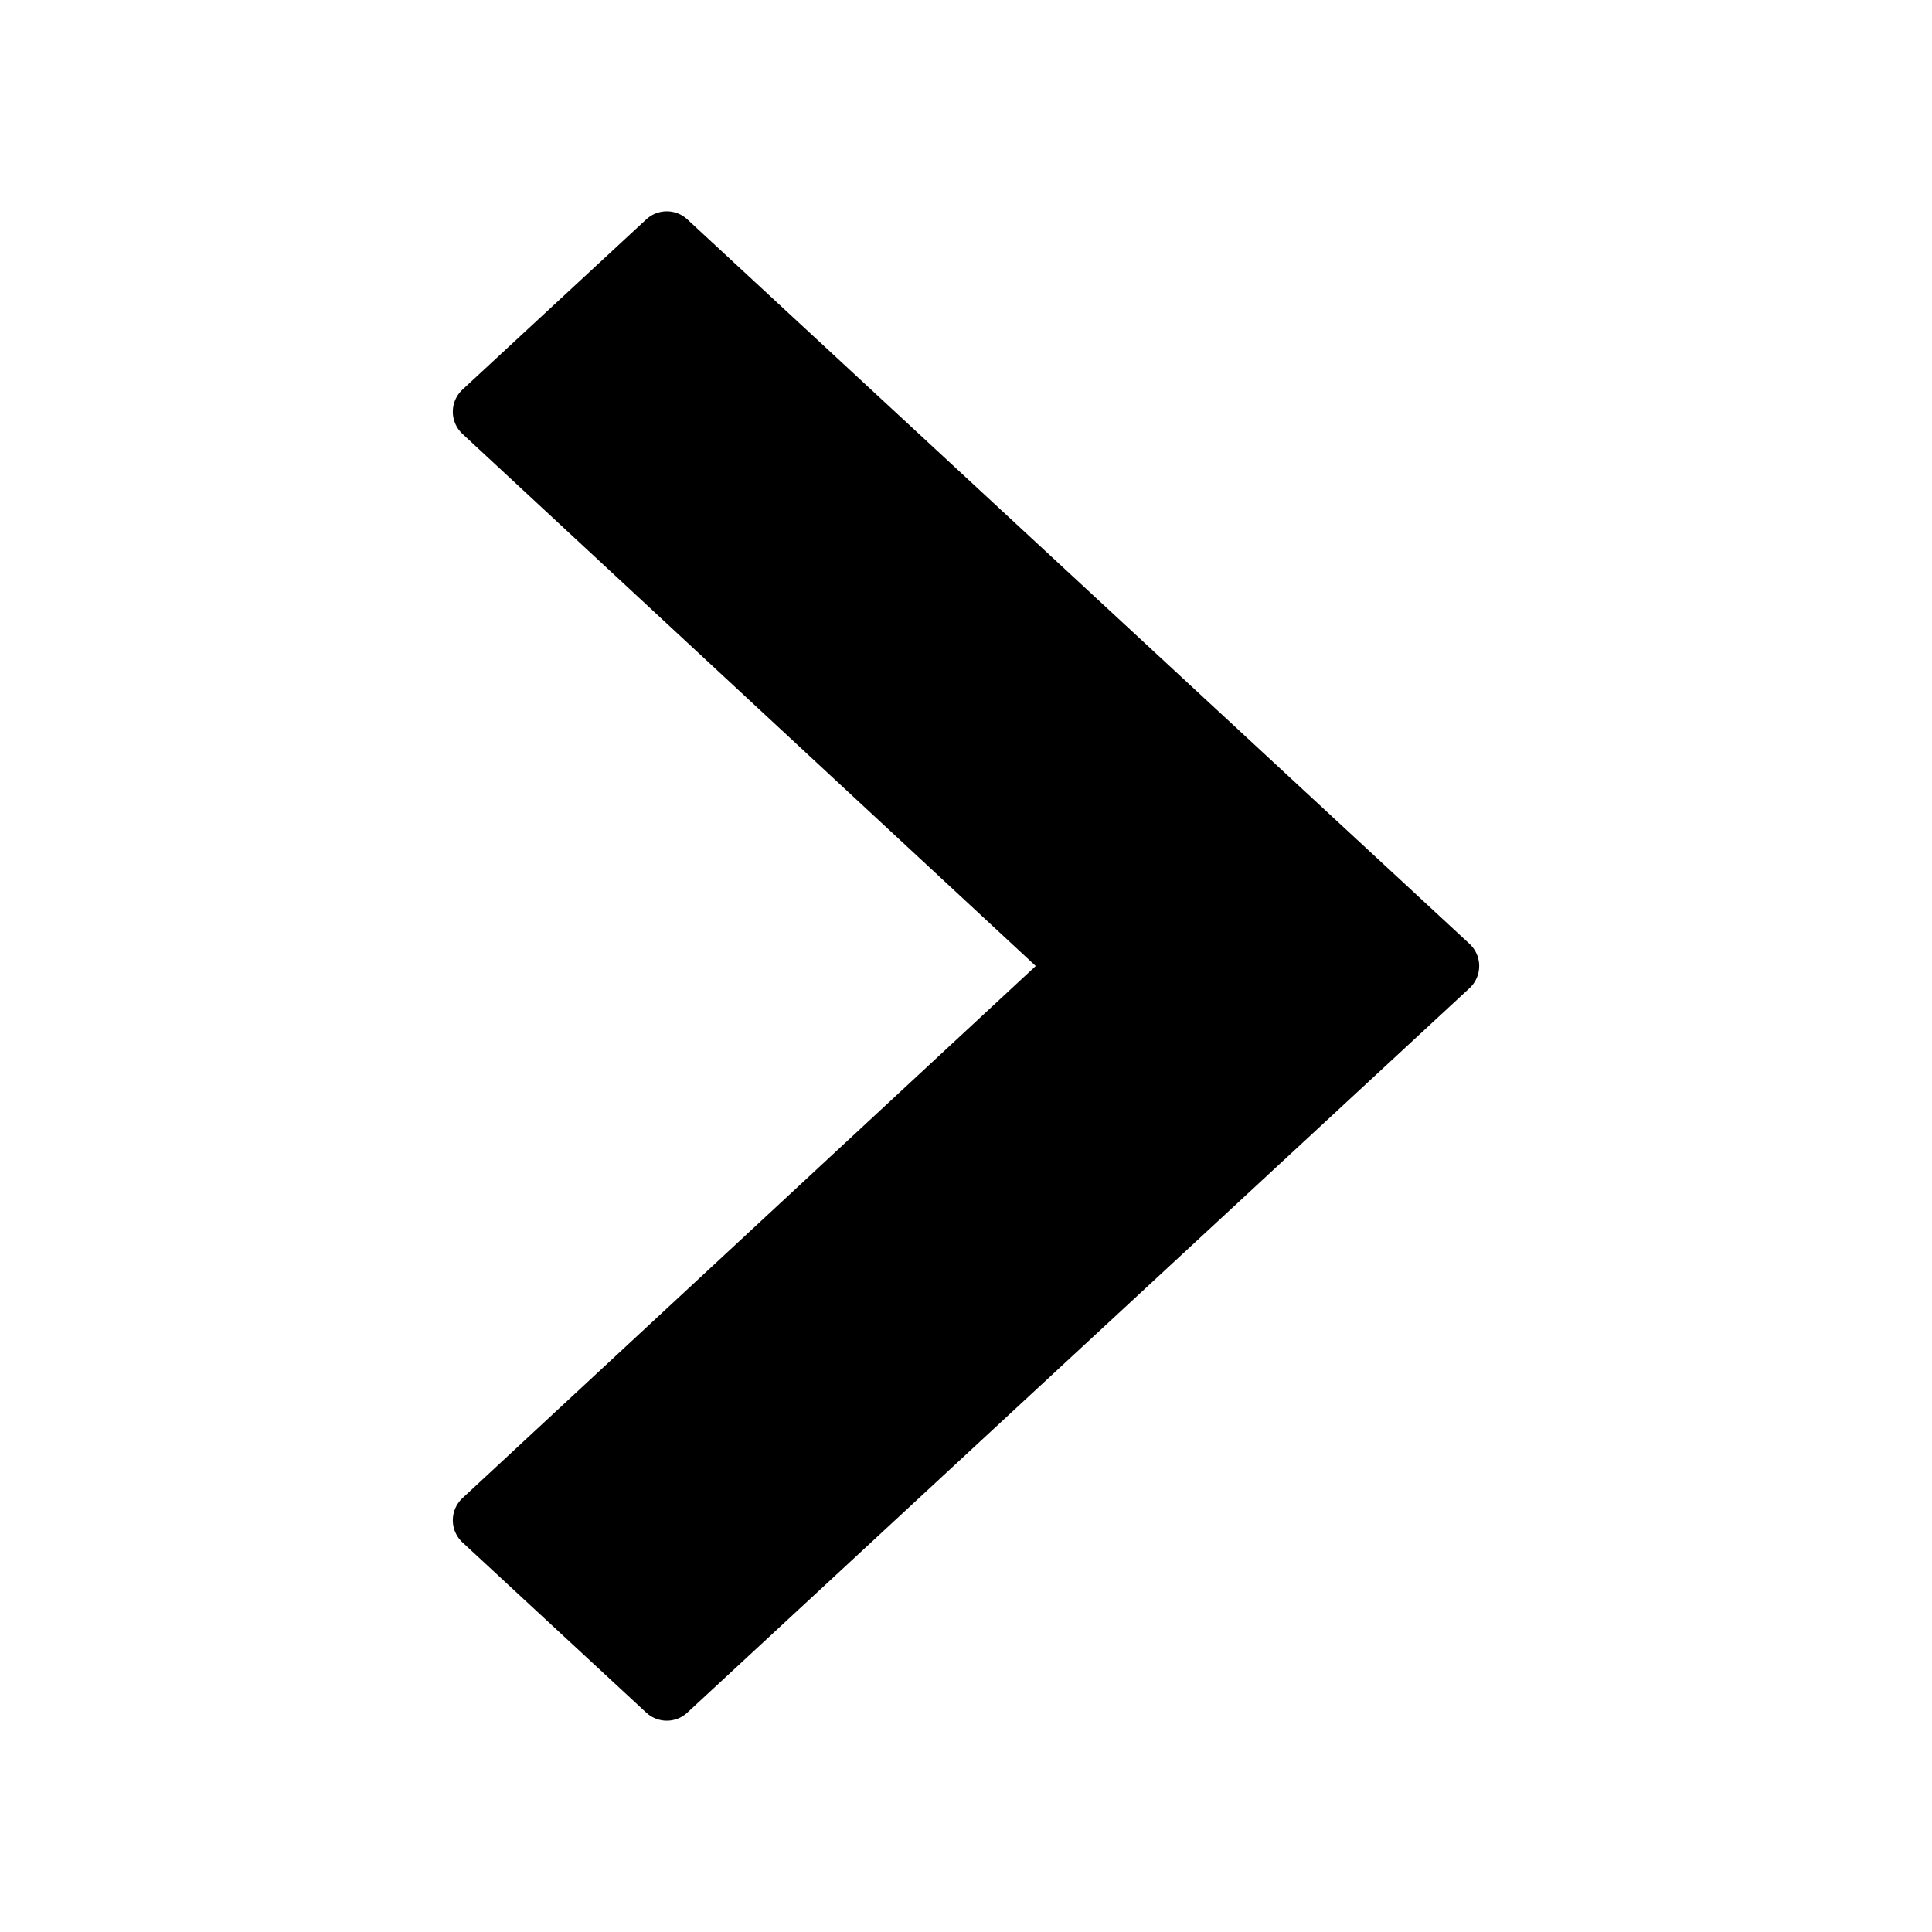
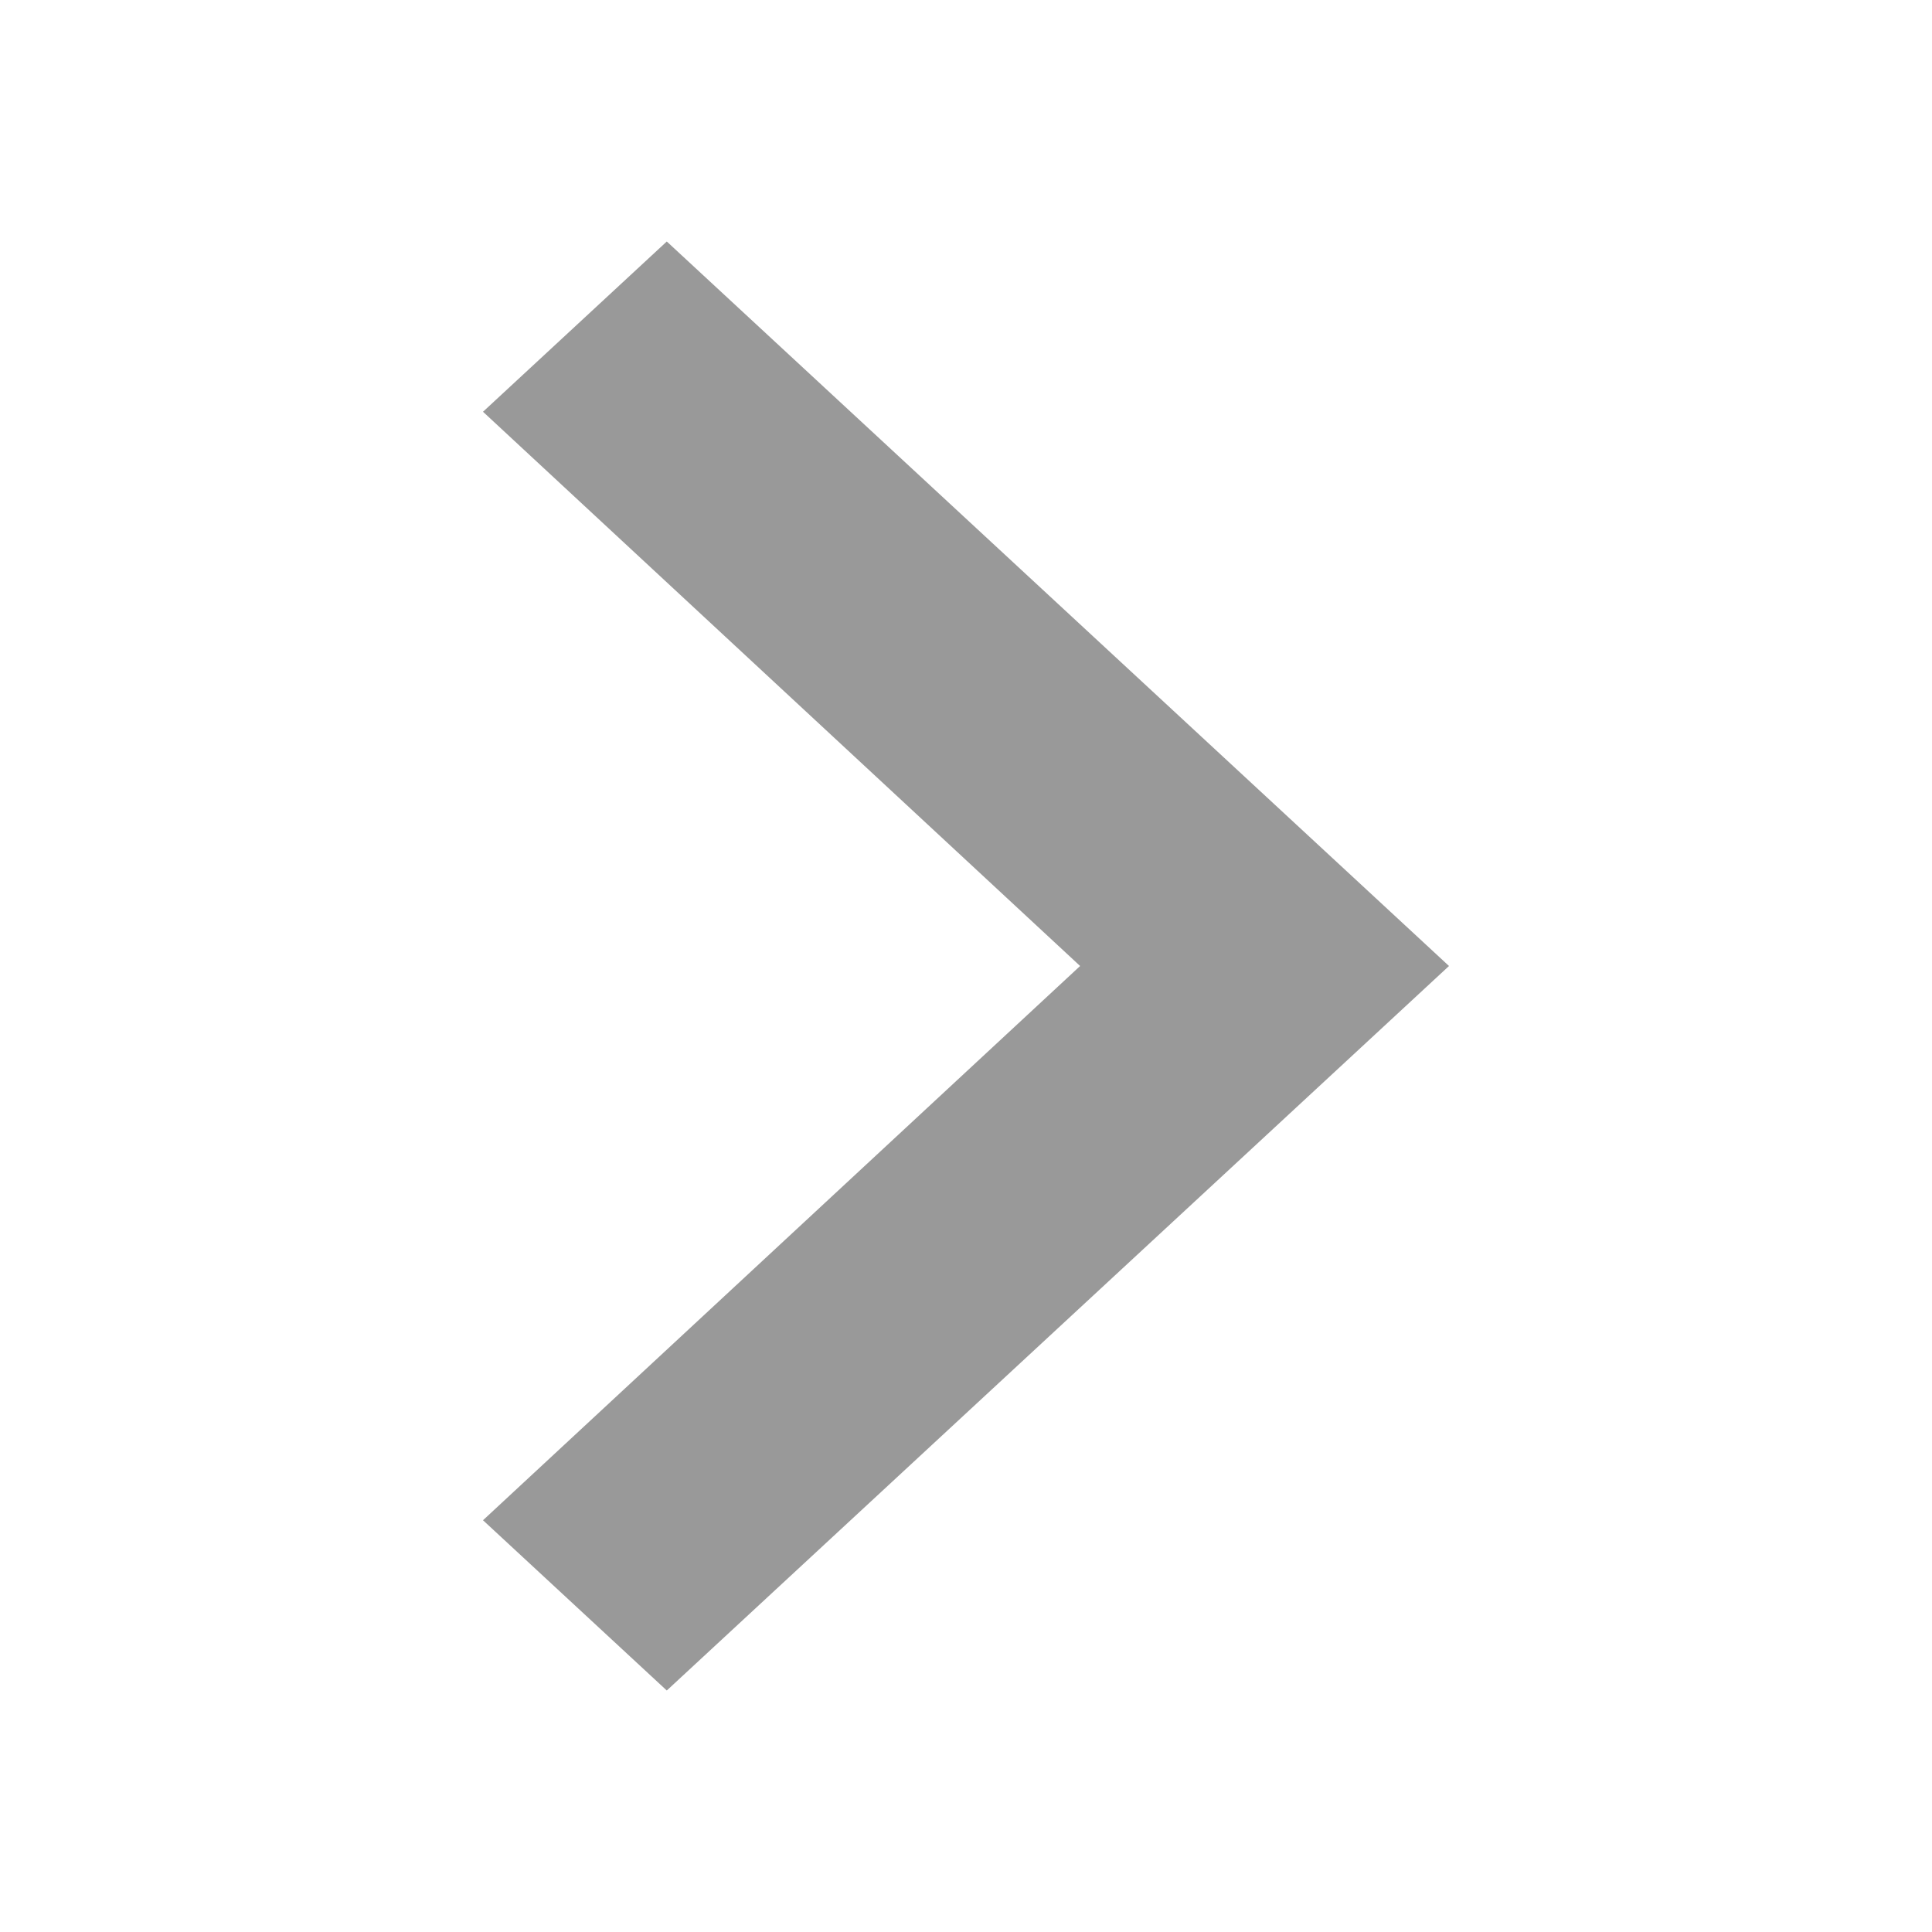
- <svg xmlns="http://www.w3.org/2000/svg" width="16" height="16" viewBox="-192 -3530 16 16">
-   <g fill="none">
-     <path fill="#000" d="m-188-3517.41 4.945-4.59-4.945-4.59 1.522-1.41 6.478 6-6.478 6Z" />
-     <path stroke="#000" stroke-linecap="round" stroke-linejoin="round" stroke-width=".5" d="m-188-3517.41 4.945-4.59-4.945-4.59 1.522-1.41 6.478 6-6.478 6Z" />
+ <svg xmlns="http://www.w3.org/2000/svg" version="1.1" viewBox="-192 -3530 16 16" width="16" height="16">
+   <defs />
+   <g id="ICONES" stroke="none" stroke-opacity="1" stroke-dasharray="none" fill="none" fill-opacity="1">
+     <g id="ICONES_Calque_1">
+       <g id="Group_3764">
+         <g id="Graphic_2022">
+           <path d="M -188 -3517.41 L -183.055 -3522 L -188 -3526.59 L -186.478 -3528 L -180 -3522 L -186.478 -3516 Z" fill="#999" />
+           <path d="M -188 -3517.41 L -183.055 -3522 L -188 -3526.59 L -186.478 -3528 L -180 -3522 L -186.478 -3516 Z" stroke="black" stroke-linecap="round" stroke-linejoin="round" stroke-width="0" />
+         </g>
+         <g id="Graphic_3763" />
+       </g>
+     </g>
  </g>
</svg>
